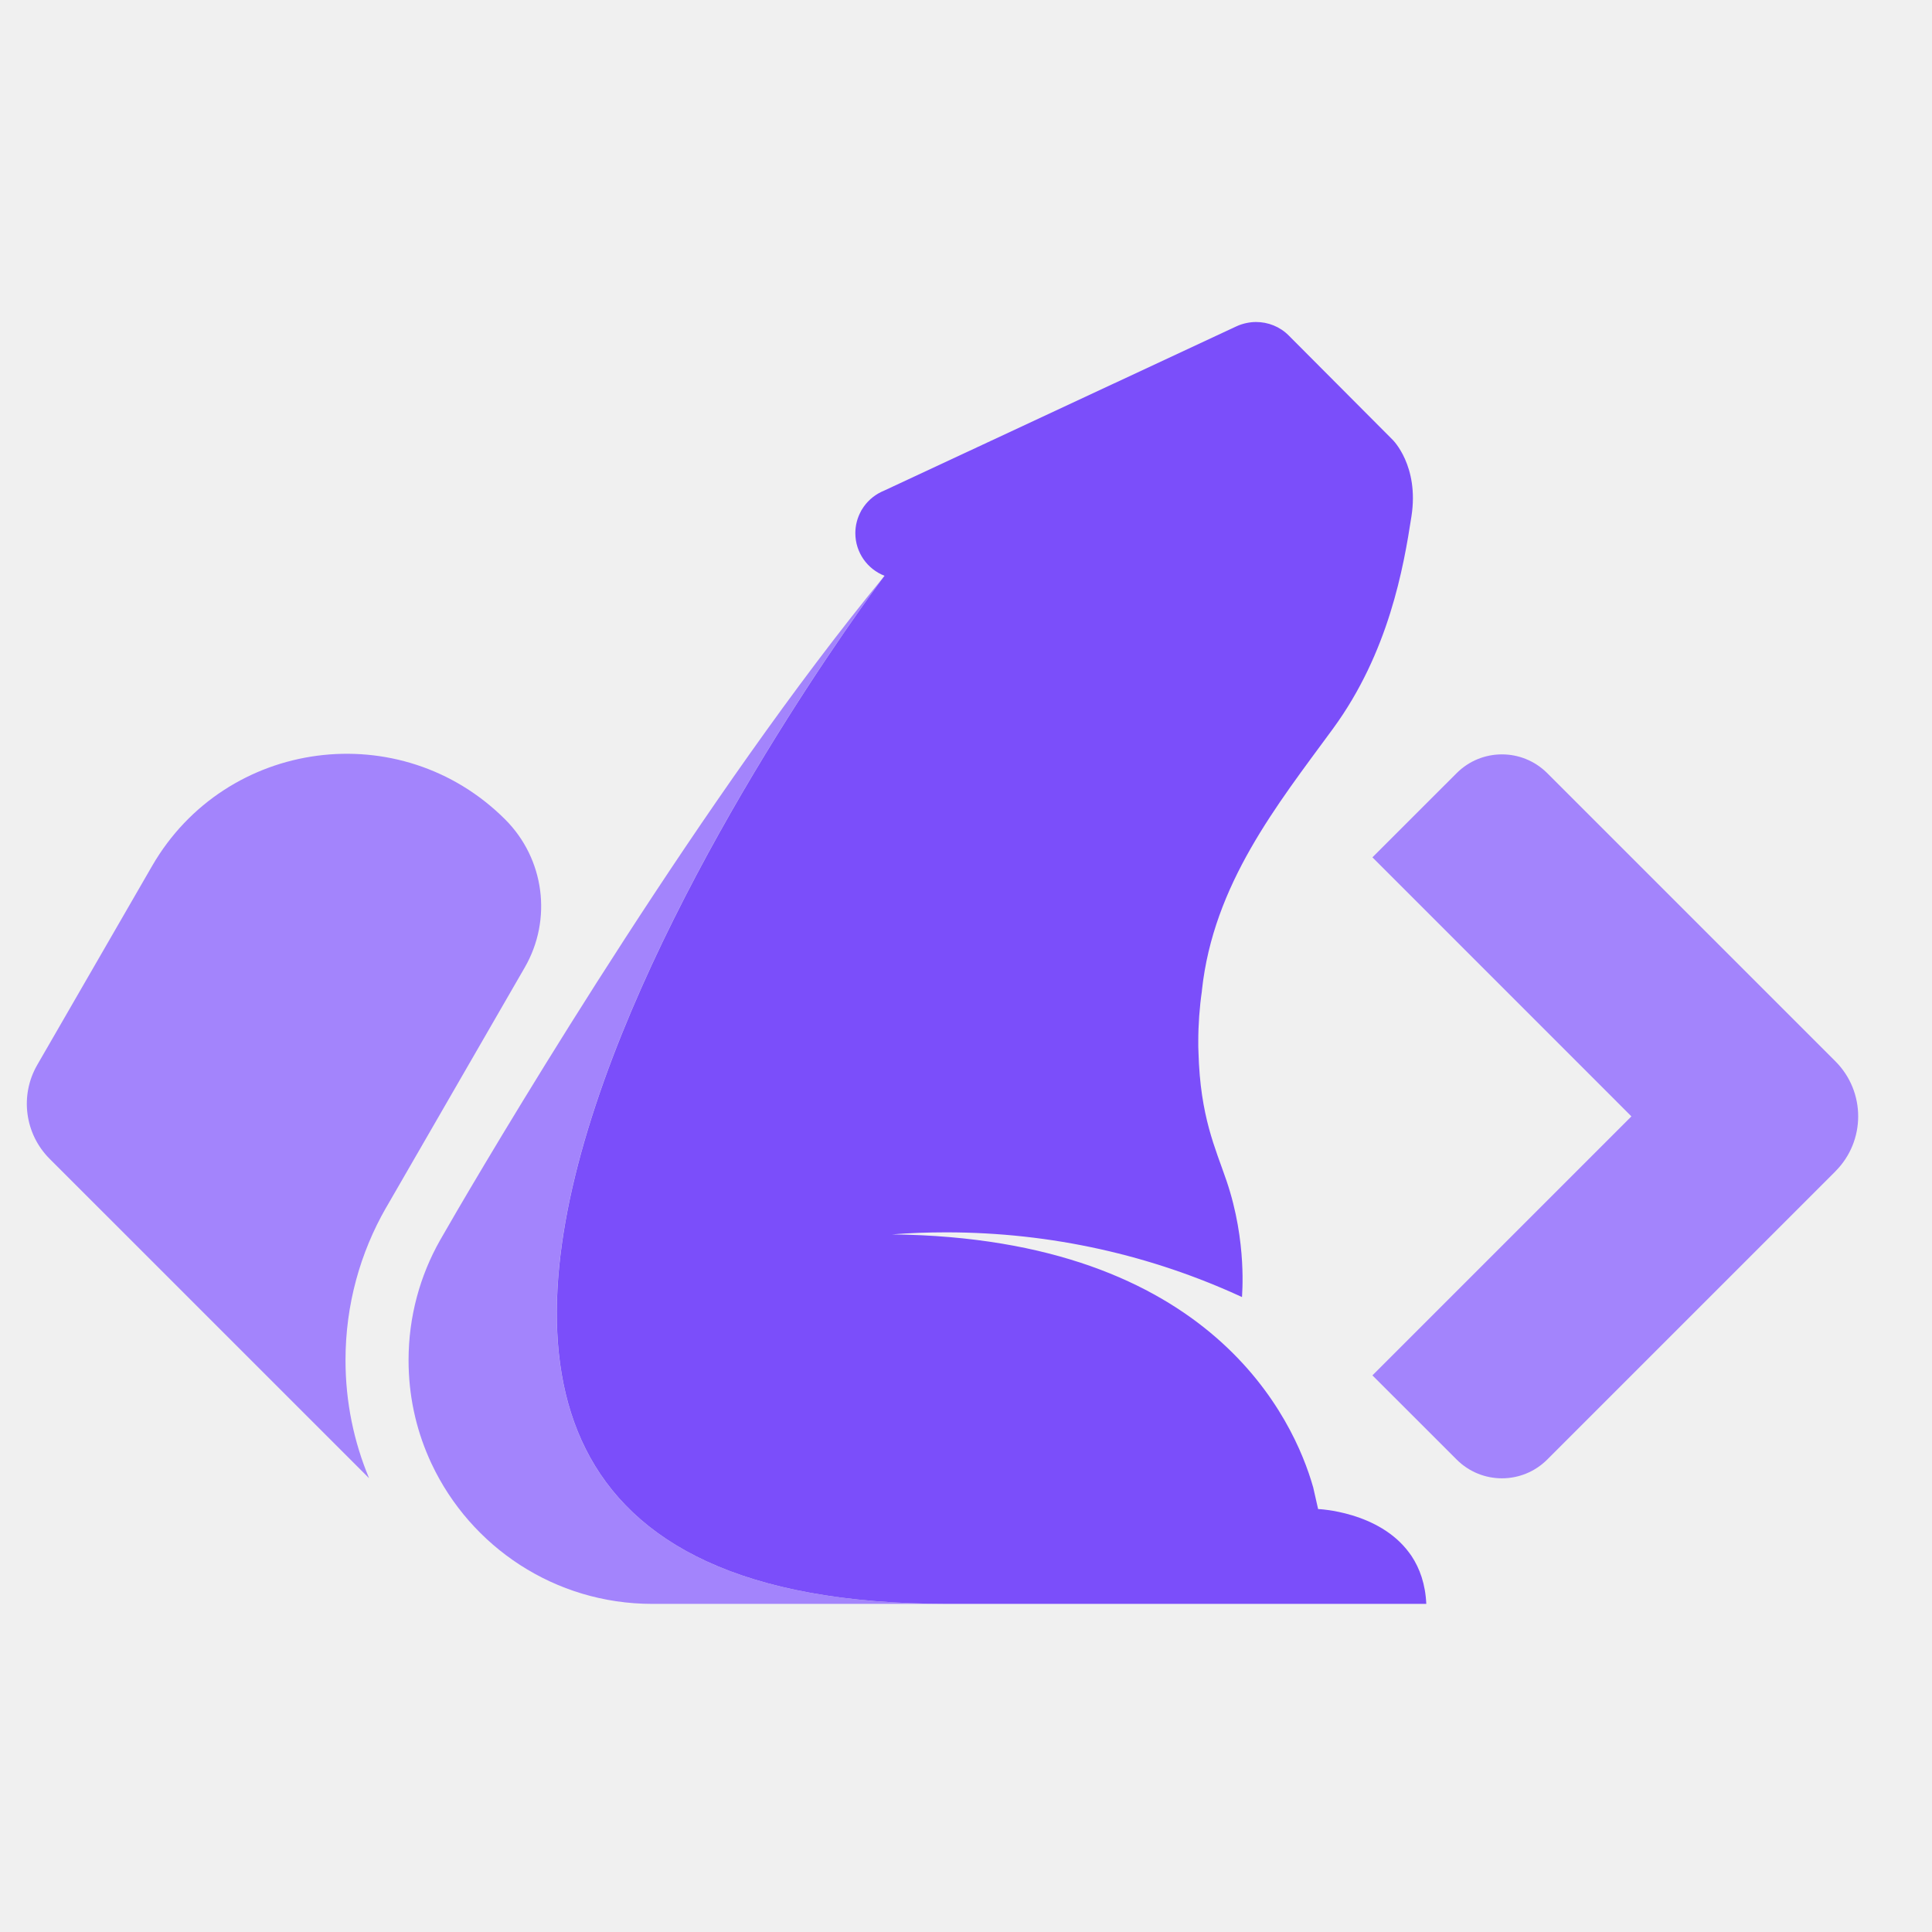
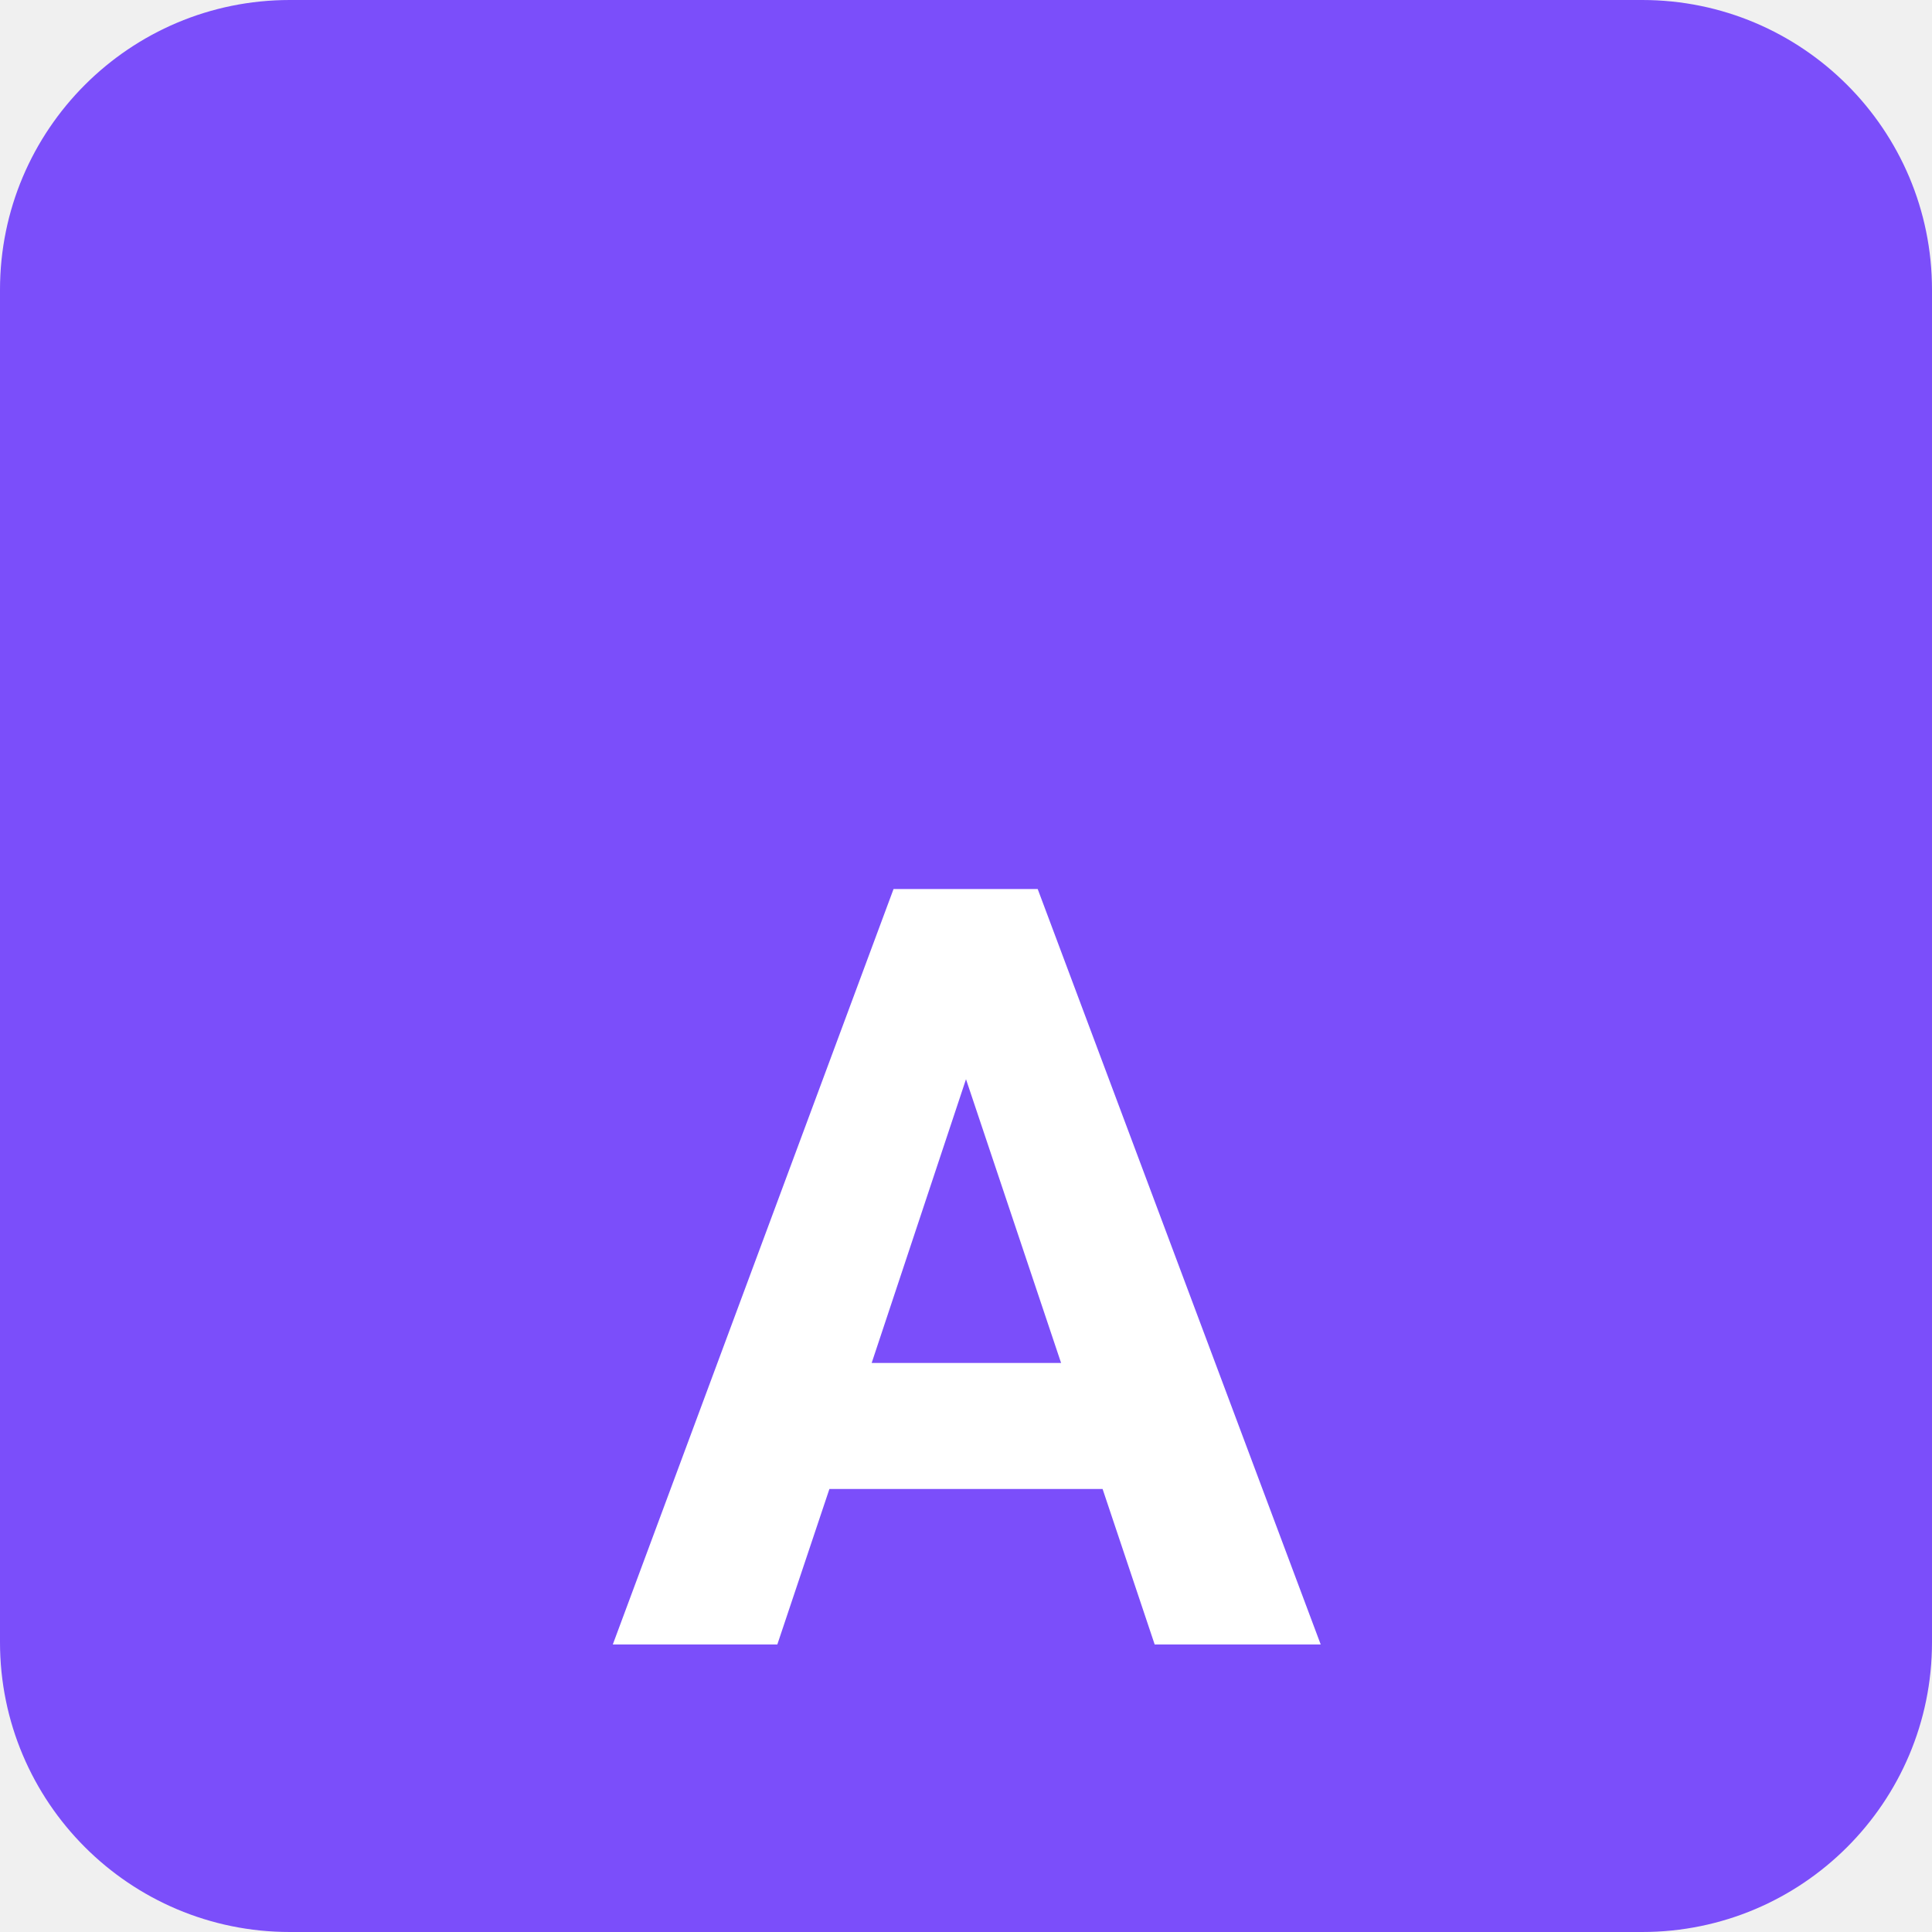
- <svg xmlns="http://www.w3.org/2000/svg" width="36" height="36" viewBox="0 0 36 36" fill="none">
-   <g clip-path="url(#clip0_941_44426)">
-     <path d="M17.645 29.886H12.153C10.337 29.886 8.77 28.82 8.044 27.28C8.026 27.241 8.006 27.2 7.989 27.159C7.746 26.604 7.613 25.991 7.613 25.346C7.613 24.532 7.827 23.768 8.201 23.108L8.522 22.553C9.574 20.757 13.139 14.798 16.463 10.752C15.908 11.495 2.311 29.886 17.645 29.886Z" fill="#A384FC" />
-     <path d="M26.576 29.886H17.645C2.313 29.886 15.91 11.495 16.464 10.752C16.467 10.748 16.469 10.744 16.472 10.742C16.478 10.733 16.482 10.729 16.482 10.729C16.163 10.605 15.938 10.296 15.938 9.934C15.938 9.787 15.976 9.649 16.042 9.527C16.047 9.515 16.054 9.503 16.062 9.492C16.147 9.351 16.273 9.237 16.423 9.165C16.436 9.159 16.451 9.152 16.466 9.146L23.041 6.08C23.157 6.026 23.292 6 23.403 6C23.627 6 23.848 6.085 24.013 6.251L25.949 8.194C25.949 8.194 26.448 8.678 26.3 9.623C26.154 10.57 25.879 12.157 24.836 13.581C23.794 15.002 22.61 16.476 22.396 18.453C22.396 18.456 22.396 18.459 22.396 18.463C22.351 18.773 22.328 19.091 22.328 19.414C22.328 19.48 22.328 19.545 22.332 19.61C22.332 19.61 22.332 19.61 22.332 19.612C22.365 20.808 22.647 21.393 22.853 21.998C23.246 23.151 23.139 24.152 23.143 24.169C21.466 23.394 19.598 22.963 17.631 22.963C17.292 22.963 16.955 22.975 16.622 23.001C22.611 23.068 24.12 26.492 24.465 27.7C24.465 27.703 24.468 27.706 24.468 27.709C24.497 27.837 24.528 27.971 24.56 28.114C24.56 28.116 24.56 28.119 24.56 28.119C24.56 28.119 25.694 28.16 26.262 28.938C26.274 28.956 26.288 28.973 26.3 28.991C26.455 29.224 26.561 29.518 26.577 29.89L26.576 29.886Z" fill="#7B4EFA" />
-     <path d="M9.415 15.271C10.146 16.003 10.295 17.133 9.777 18.029L7.199 22.495C7.199 22.495 7.194 22.501 7.193 22.504C6.713 23.341 6.438 24.311 6.438 25.344C6.438 26.125 6.594 26.867 6.877 27.544L0.925 21.593C0.461 21.129 0.366 20.411 0.694 19.843L2.833 16.138C4.209 13.756 7.47 13.326 9.415 15.271Z" fill="#A384FC" />
-     <path d="M34.2 21.827L28.831 27.196C28.364 27.663 27.608 27.663 27.142 27.196L25.573 25.628L30.399 20.802L25.573 15.975L27.142 14.407C27.608 13.94 28.364 13.94 28.831 14.407L34.2 19.776C34.766 20.342 34.766 21.26 34.2 21.826V21.827Z" fill="#A384FC" />
-   </g>
-   <defs>
-     <clipPath id="clip0_941_44426">
-       <rect width="35.001" height="24" fill="white" transform="translate(0.5 6)" />
-     </clipPath>
-   </defs>
+ <svg xmlns="http://www.w3.org/2000/svg" width="40" height="40" viewBox="0 0 40 40" fill="none">
+   <rect width="40" height="40" rx="6" fill="#7B4EFA" />
+   <text x="20" y="28" font-family="'Segoe UI', 'Roboto', 'Helvetica Neue', Arial, sans-serif" font-size="22" font-weight="700" fill="#FFFFFF" text-anchor="middle" dominant-baseline="middle">A</text>
</svg>
